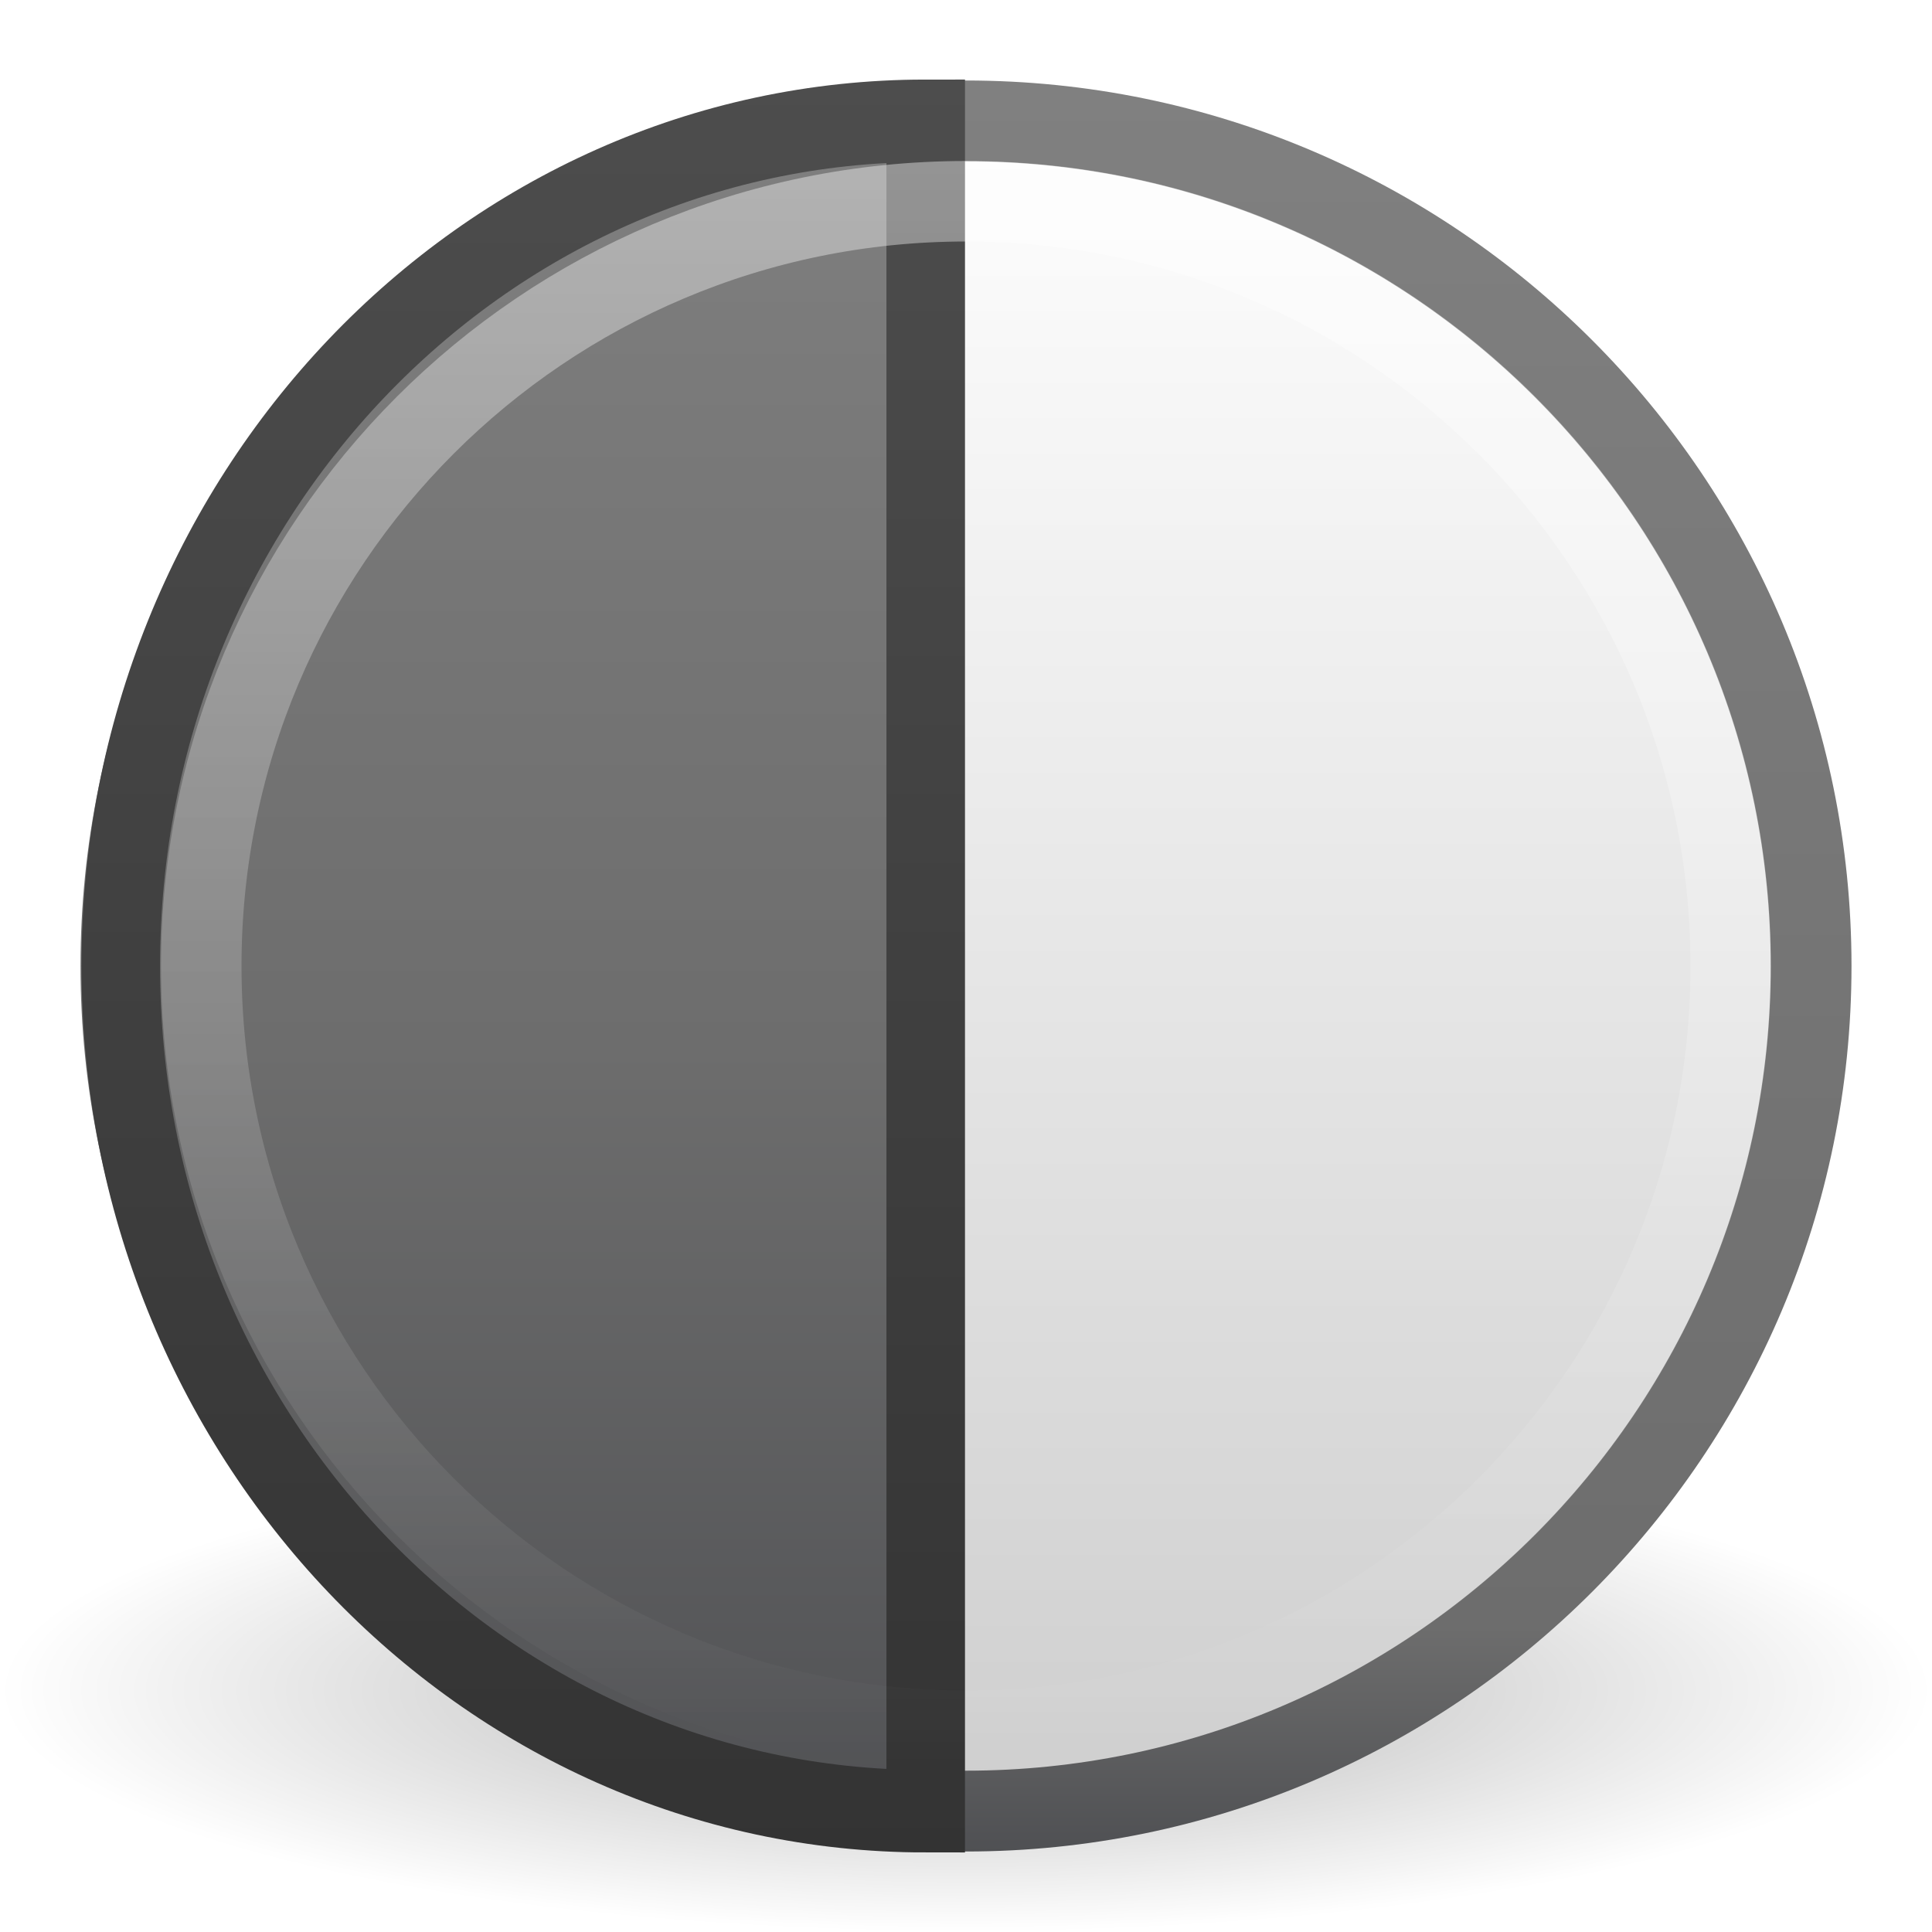
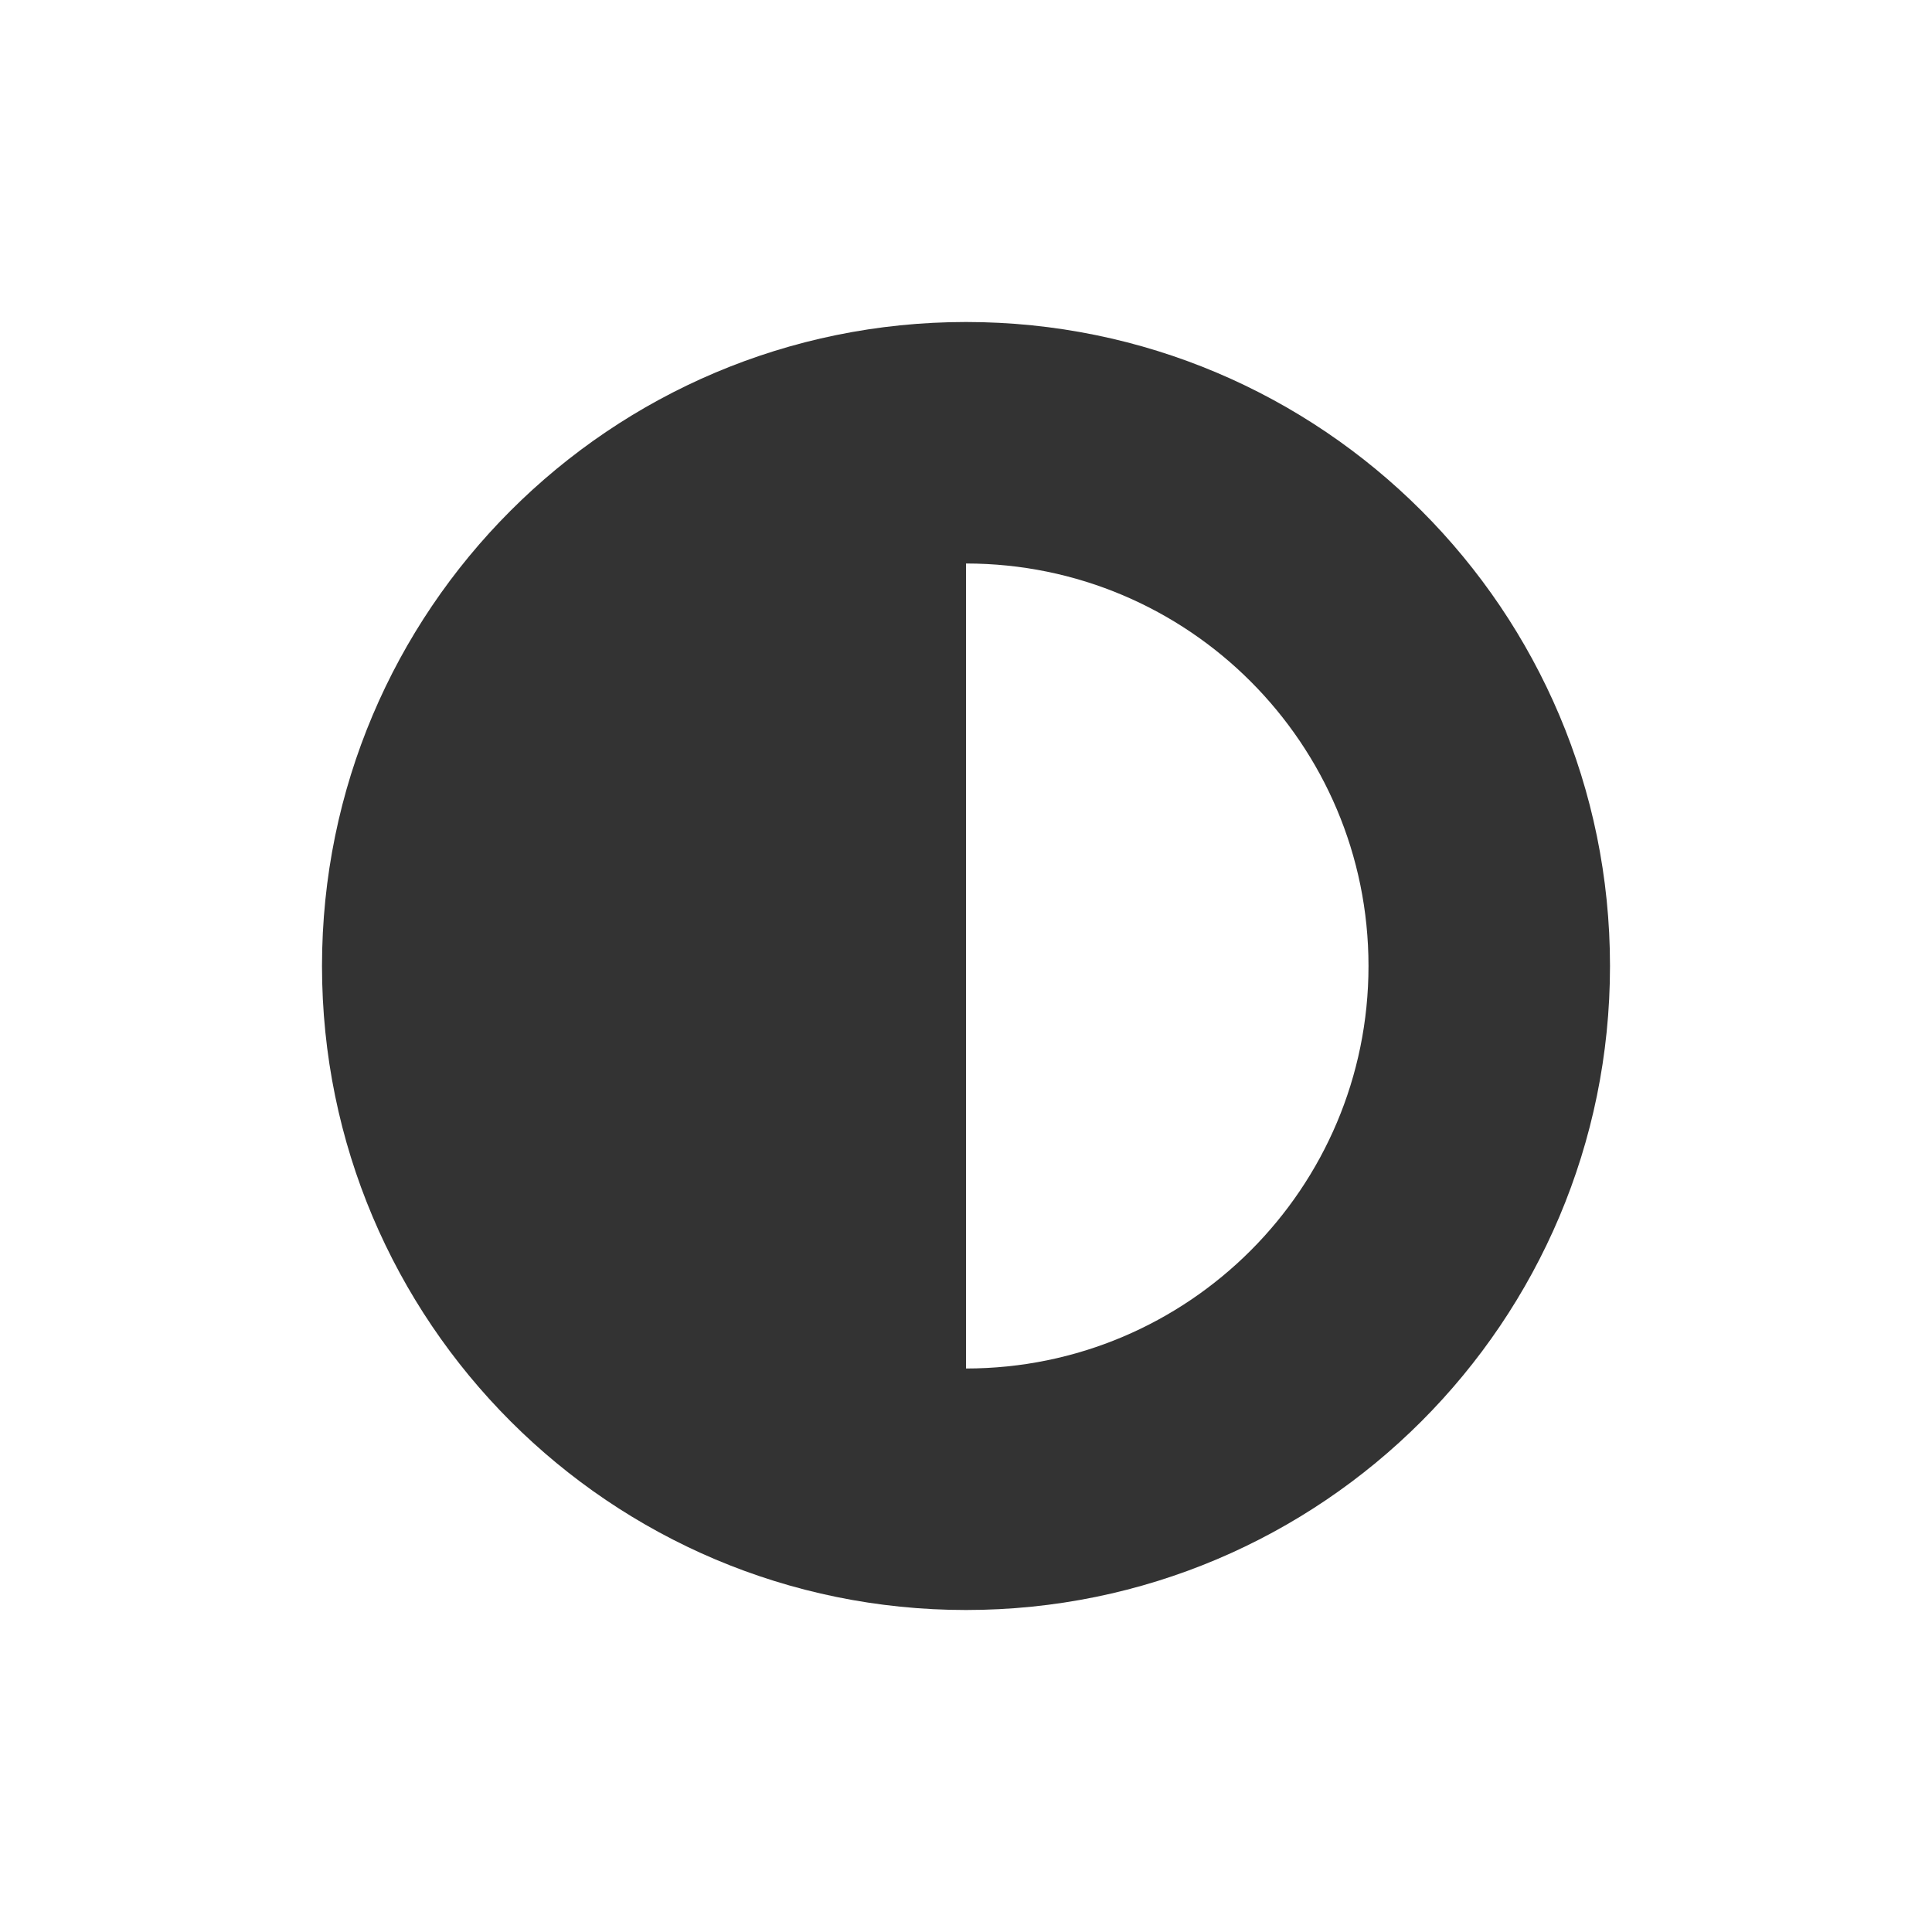
- <svg xmlns="http://www.w3.org/2000/svg" xmlns:xlink="http://www.w3.org/1999/xlink" version="1.0" width="24" height="24" id="svg3365">
-   <defs id="defs3367">
-     <linearGradient id="linearGradient8838">
-       <stop id="stop8840" style="stop-color:#000000;stop-opacity:1" offset="0" />
-       <stop id="stop8842" style="stop-color:#000000;stop-opacity:0" offset="1" />
+ <svg xmlns="http://www.w3.org/2000/svg" id="svg3301" height="24" width="24" version="1.0">
+   <defs id="defs3303">
+     <linearGradient id="linearGradient3639" y2="11.147" gradientUnits="userSpaceOnUse" x2="26.418" gradientTransform="matrix(0.34464,-0.34464,0.33811,0.33811,-0.86599,20.321)" y1=".912" x1="36.46">
+       <stop id="stop4875" style="stop-color:#fff" offset="0" />
+       <stop id="stop4877" style="stop-color:#fff;stop-opacity:0" offset="1" />
    </linearGradient>
-     <radialGradient cx="62.625" cy="4.625" r="10.625" fx="62.625" fy="4.625" id="radialGradient2436" xlink:href="#linearGradient8838" gradientUnits="userSpaceOnUse" gradientTransform="matrix(1.129412,0,0,0.2823525,-58.72941,19.69412)" />
-     <linearGradient id="linearGradient3334-995-903-143-677-209-356-728">
-       <stop id="stop5026" style="stop-color:#808080;stop-opacity:1" offset="0" />
-       <stop id="stop5028" style="stop-color:#6d6d6d;stop-opacity:1" offset="0.873" />
-       <stop id="stop5030" style="stop-color:#4f5053;stop-opacity:1" offset="1" />
+     <linearGradient id="linearGradient3288" y2="6" gradientUnits="userSpaceOnUse" x2="17.963" y1="17.004" x1="17.963">
+       <stop id="stop3624" style="stop-color:#bb2b12" offset="0" />
+       <stop id="stop3626" style="stop-color:#cd7233" offset="1" />
    </linearGradient>
-     <linearGradient x1="12.963" y1="2.684" x2="12.963" y2="45.326" id="linearGradient2433" xlink:href="#linearGradient3334-995-903-143-677-209-356-728" gradientUnits="userSpaceOnUse" gradientTransform="matrix(0.5160413,0,0,0.5160413,-0.384991,-0.3849911)" />
-     <linearGradient id="linearGradient3268">
-       <stop id="stop3270" style="stop-color:#ffffff;stop-opacity:1" offset="0" />
-       <stop id="stop3272" style="stop-color:#cdcdcd;stop-opacity:1" offset="1" />
+     <linearGradient id="linearGradient3635" y2="17" gradientUnits="userSpaceOnUse" x2="12.019" gradientTransform="translate(-1.0004,0)" y1="6" x1="12.019">
+       <stop id="stop3618" style="stop-color:#f0c178" offset="0" />
+       <stop id="stop3270" style="stop-color:#e18941" offset=".5" />
+       <stop id="stop3620" style="stop-color:#ec4f18" offset="1" />
    </linearGradient>
-     <linearGradient id="linearGradient3227">
-       <stop id="stop3229" style="stop-color:#4d4d4d;stop-opacity:1" offset="0" />
-       <stop id="stop3231" style="stop-color:#333333;stop-opacity:1" offset="1" />
-     </linearGradient>
-     <linearGradient x1="56.323" y1="25.883" x2="72.452" y2="25.883" id="linearGradient3354" xlink:href="#linearGradient3227" gradientUnits="userSpaceOnUse" gradientTransform="translate(-52.6265,-11.90964)" />
-     <linearGradient id="linearGradient3356">
-       <stop id="stop3358" style="stop-color:#808080;stop-opacity:1" offset="0" />
-       <stop id="stop3360" style="stop-color:#6d6d6d;stop-opacity:1" offset="0.546" />
-       <stop id="stop3362" style="stop-color:#4f5053;stop-opacity:1" offset="1" />
-     </linearGradient>
-     <linearGradient x1="3.697" y1="16.723" x2="19.821" y2="16.723" id="linearGradient3352" xlink:href="#linearGradient3356" gradientUnits="userSpaceOnUse" />
-     <linearGradient id="linearGradient4873">
-       <stop id="stop4875" style="stop-color:#ffffff;stop-opacity:1" offset="0" />
-       <stop id="stop4877" style="stop-color:#ffffff;stop-opacity:0" offset="1" />
-     </linearGradient>
-     <linearGradient x1="63.397" y1="-12.489" x2="63.397" y2="5.468" id="linearGradient2428" xlink:href="#linearGradient4873" gradientUnits="userSpaceOnUse" gradientTransform="matrix(1.086273,0,0,1.086248,-55.56661,15.81364)" />
-     <linearGradient x1="17.61" y1="1" x2="17.61" y2="23.063" id="linearGradient3914" xlink:href="#linearGradient3268" gradientUnits="userSpaceOnUse" />
+     <radialGradient id="radialGradient3299" gradientUnits="userSpaceOnUse" cy="19.031" cx="11.25" gradientTransform="matrix(-1.4062,0,0,0.3867,27.82,7.5227)" r="8.062">
+       <stop id="stop2487" style="stop-color:#0d0d0d" offset="0" />
+       <stop id="stop2489" style="stop-color:#0d0d0d;stop-opacity:0" offset="1" />
+     </radialGradient>
  </defs>
-   <g id="layer1">
-     <path d="M 24,21 C 24,22.657 18.627,24 12,24 C 5.373,24 -2.5e-07,22.657 -2.5e-07,21 C -2.5e-07,19.343 5.373,18 12,18 C 18.627,18 24,19.343 24,21 L 24,21 z" id="path8836" style="opacity:0.3;fill:url(#radialGradient2436);fill-opacity:1;fill-rule:evenodd;stroke:none;stroke-width:1;stroke-linecap:butt;stroke-linejoin:round;marker:none;marker-start:none;marker-mid:none;marker-end:none;stroke-miterlimit:4;stroke-dasharray:none;stroke-dashoffset:0;stroke-opacity:1;visibility:visible;display:inline;overflow:visible" />
-     <path d="M 12,1.502 C 6.207,1.502 1.502,6.207 1.502,12 C 1.502,17.793 6.207,22.498 12,22.498 C 17.793,22.498 22.498,17.793 22.498,12 C 22.498,6.207 17.793,1.502 12,1.502 z" id="path2555" style="fill:url(#linearGradient3914);fill-opacity:1;stroke:url(#linearGradient2433);stroke-width:1.004;stroke-linecap:round;stroke-linejoin:round;stroke-miterlimit:4;stroke-dasharray:none;stroke-dashoffset:0;stroke-opacity:1" />
-     <path d="M 19.373,12.916 A 7.614,7.614 0 1 1 4.145,12.916 L 11.759,12.916 z" transform="matrix(0,1.378956,-1.313291,0,28.46203,-4.215191)" id="path3314" style="opacity:1;fill:url(#linearGradient3352);fill-opacity:1;fill-rule:nonzero;stroke:url(#linearGradient3354);stroke-width:0.743;stroke-linecap:butt;stroke-linejoin:miter;marker:none;marker-start:none;marker-mid:none;marker-end:none;stroke-miterlimit:4;stroke-dasharray:none;stroke-dashoffset:0;stroke-opacity:1;visibility:visible;display:inline;overflow:visible;enable-background:accumulate" />
-     <path d="M 21.5,12 C 21.5,17.247 17.246,21.5 12,21.5 C 6.753,21.5 2.5,17.246 2.5,12 C 2.5,6.753 6.753,2.5 12,2.5 C 17.246,2.5 21.5,6.753 21.5,12 L 21.5,12 z" id="path2463" style="opacity:0.4;fill:none;fill-opacity:1;fill-rule:nonzero;stroke:url(#linearGradient2428);stroke-width:1;stroke-miterlimit:4;stroke-dasharray:none;stroke-opacity:1" />
-   </g>
+   <path style="opacity:0.8;fill:#000000;fill-opacity:1;stroke:none" d="M 12 4 C 7.582 4 4 7.582 4 12 C 4 16.418 7.582 20 12 20 C 16.418 20 20 16.418 20 12 C 20 7.582 16.418 4 12 4 z M 12 7 C 14.761 7 17 9.239 17 12 C 17 14.761 14.761 17 12 17 L 12 7 z " id="path2996" />
</svg>
